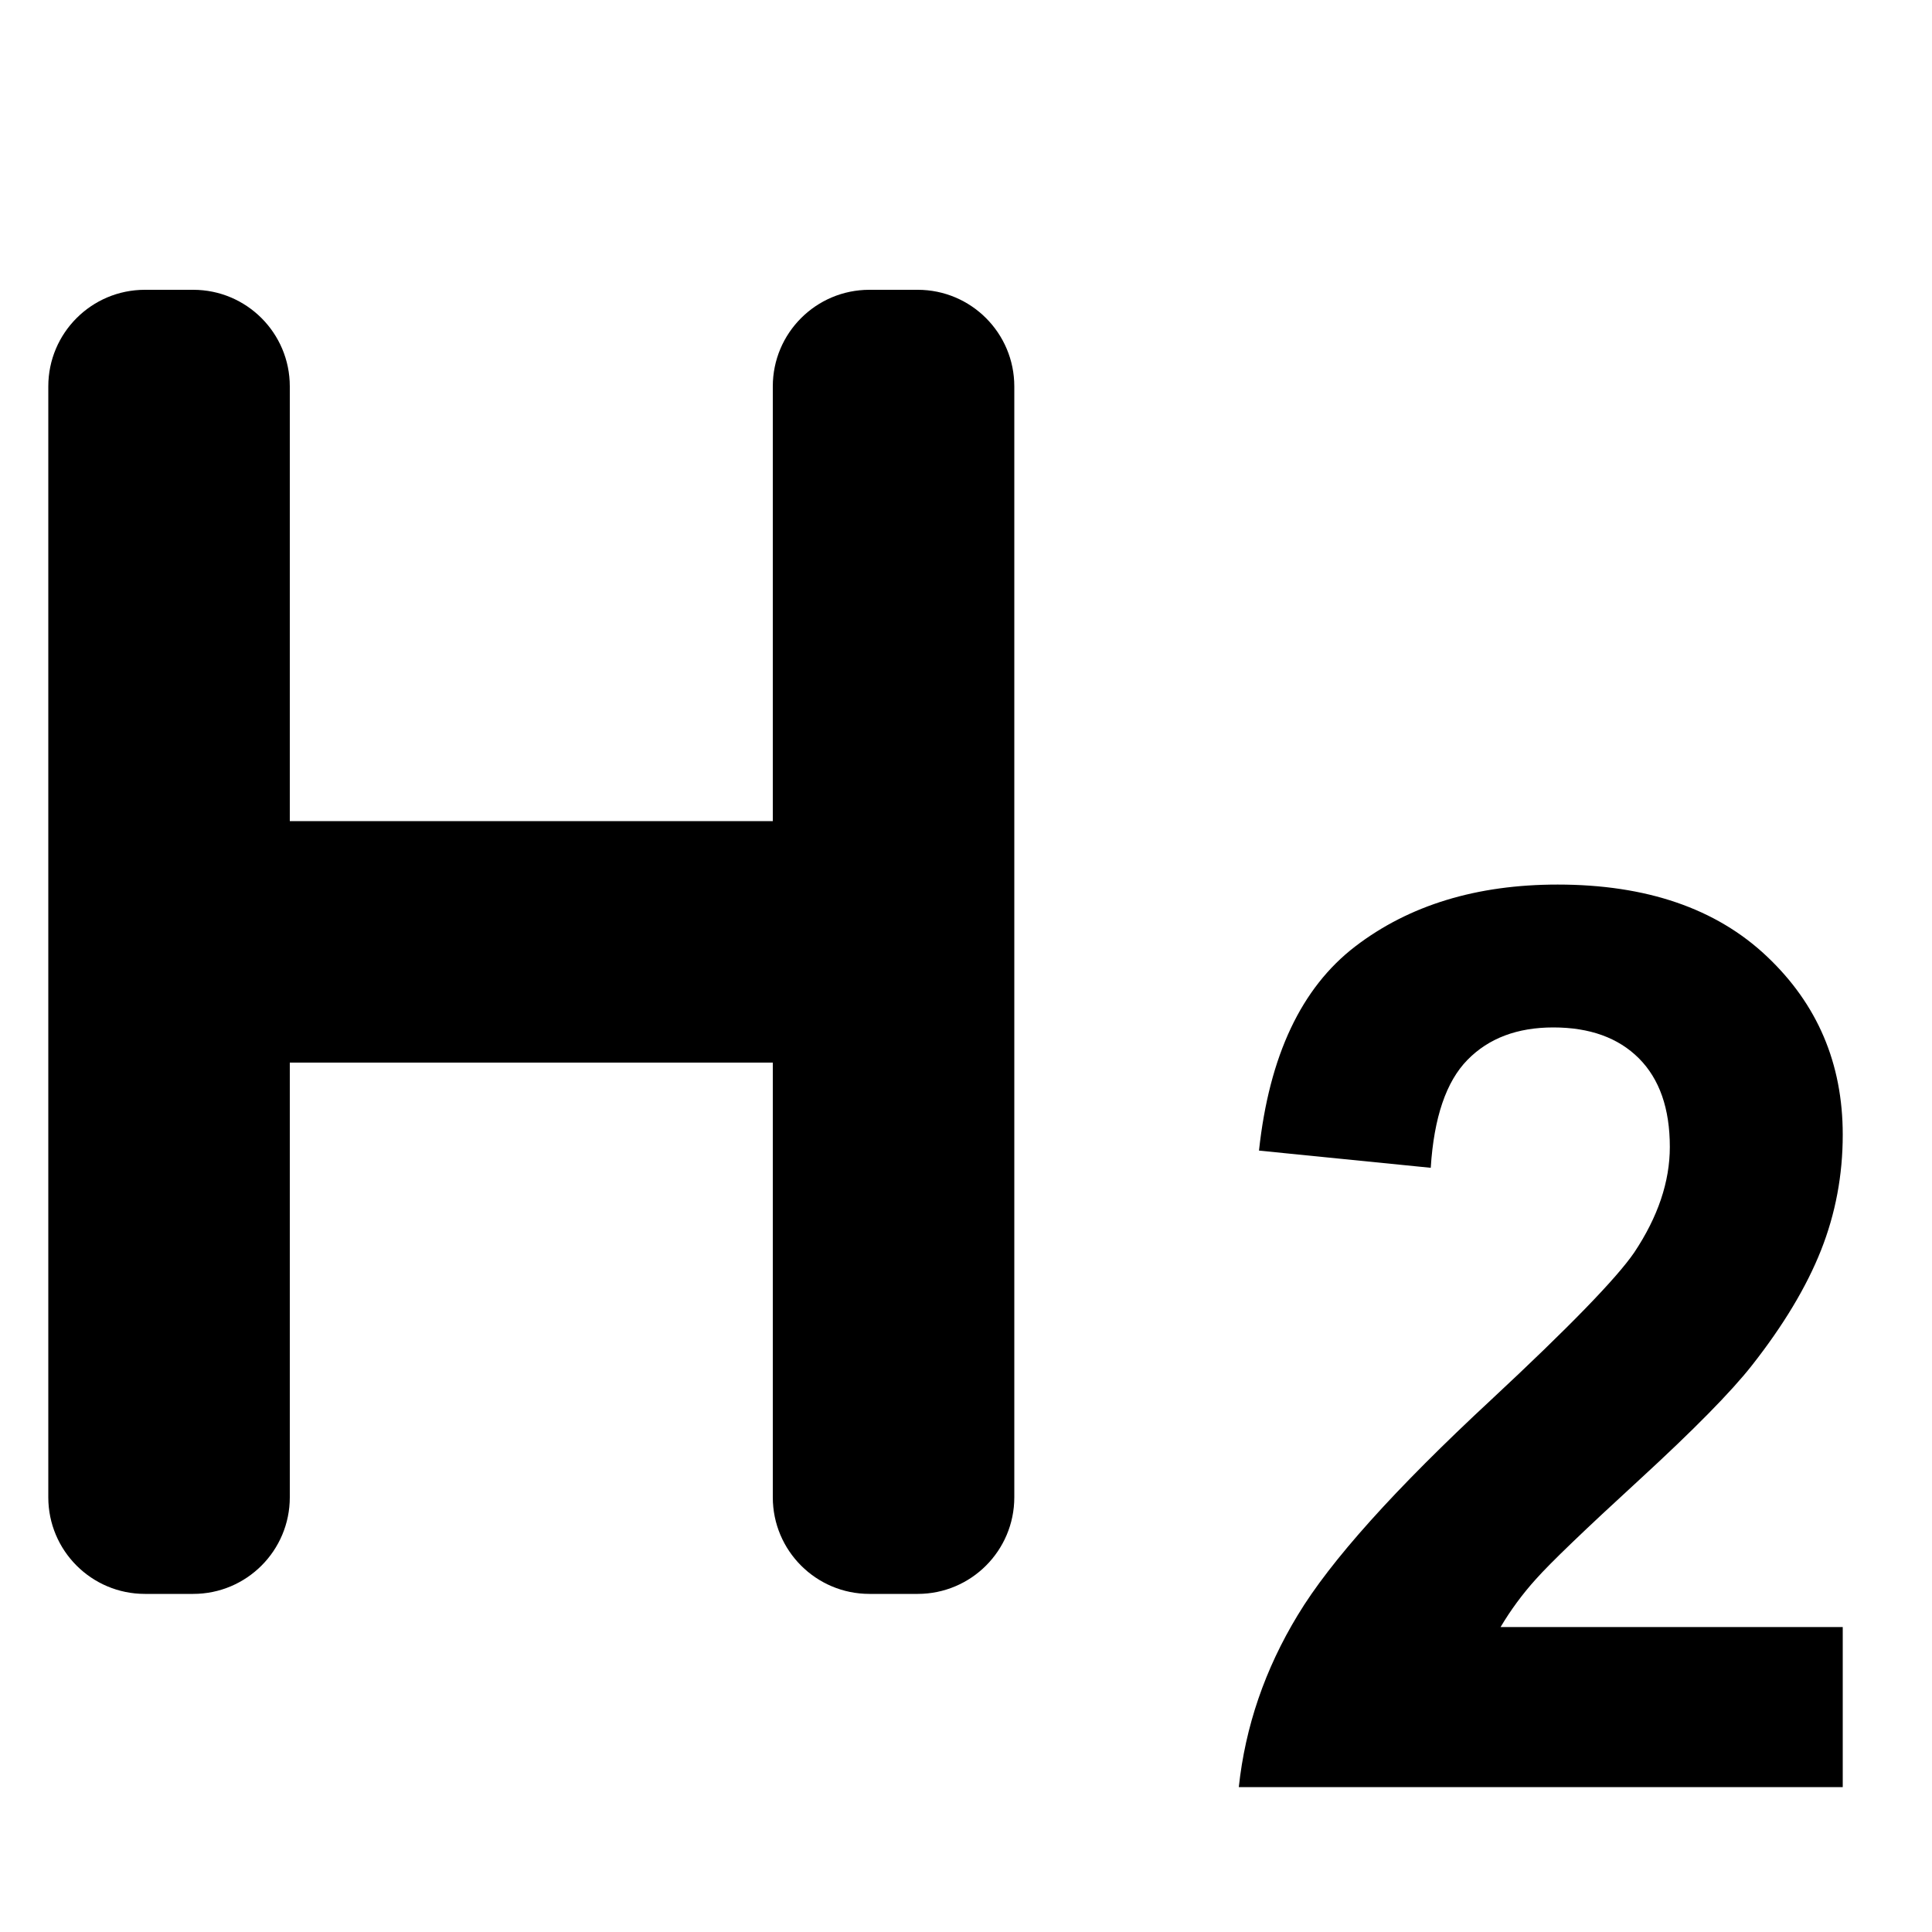
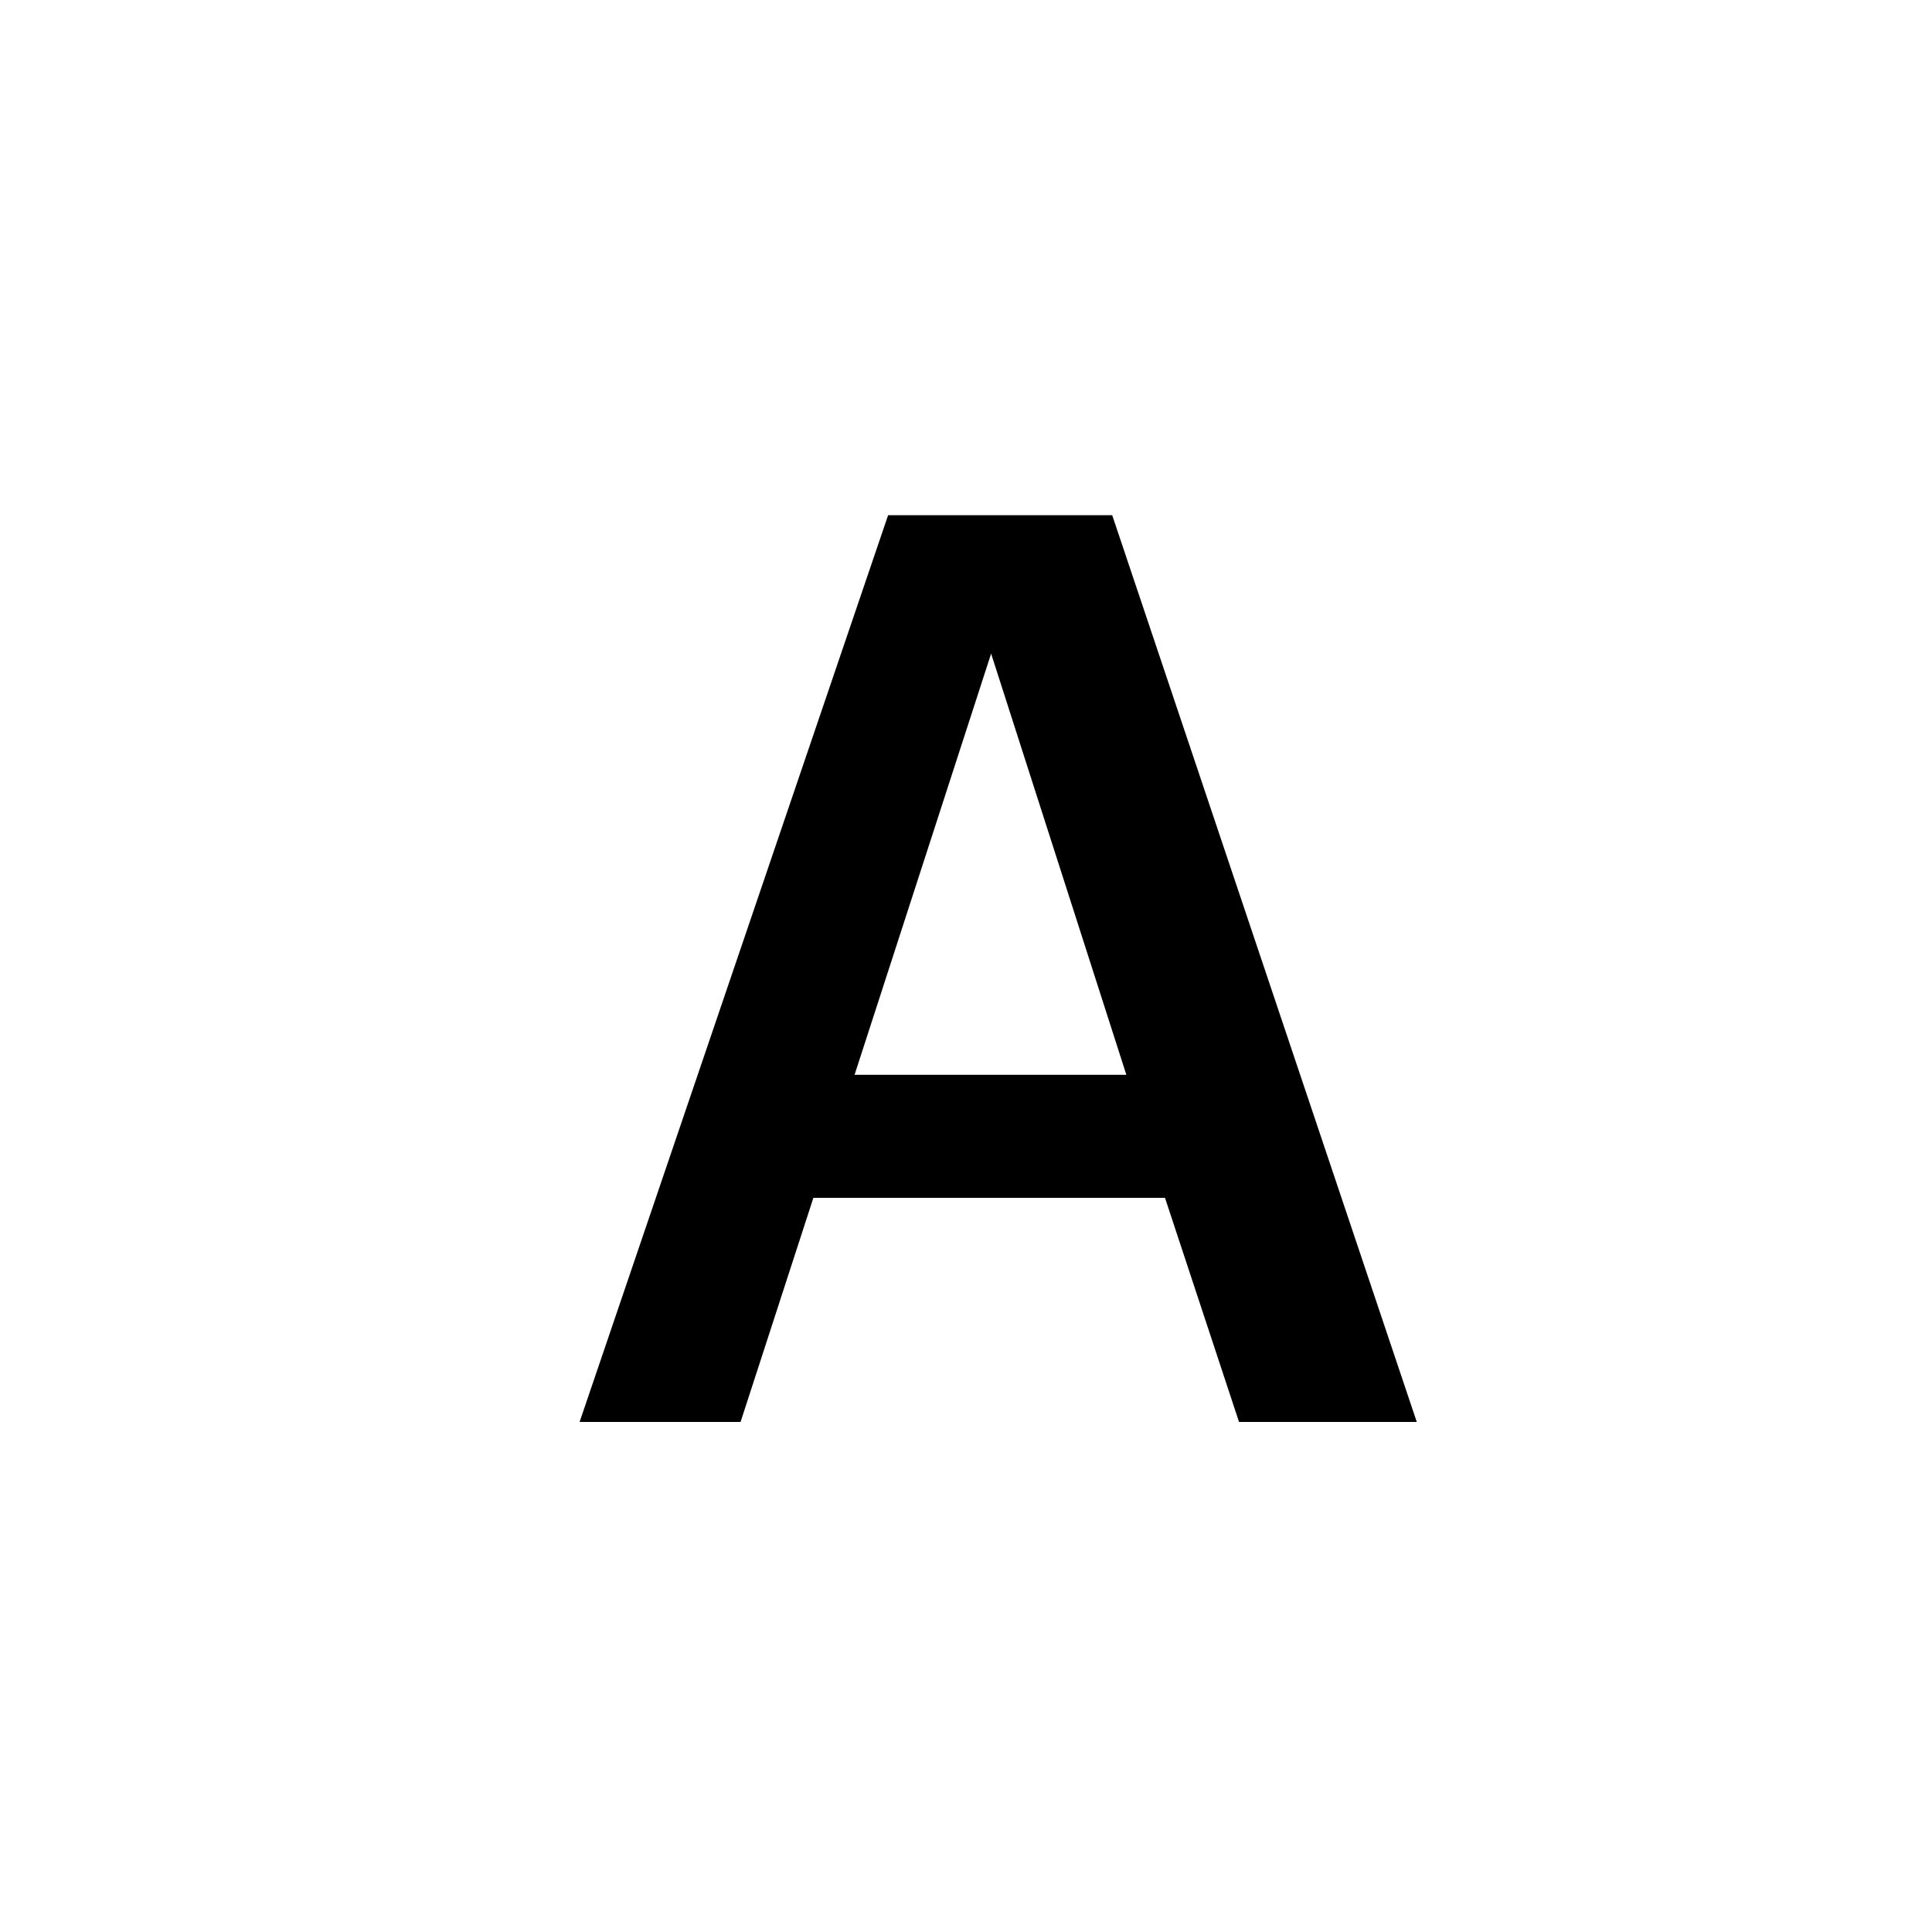
- <svg xmlns="http://www.w3.org/2000/svg" viewBox="0 0 20 20">
-   <path d="M3 8.5h5V4a1 1 0 0 1 1-1h.5a1 1 0 0 1 1 1v11.5a1 1 0 0 1-1 1H9a1 1 0 0 1-1-1V11H3v4.5a1 1 0 0 1-1 1h-.5a1 1 0 0 1-1-1V4a1 1 0 0 1 1-1H2a1 1 0 0 1 1 1v4.5zm16.076 8.343V18.5h-6.252c.067-.626.27-1.22.61-1.78.338-.561 1.006-1.305 2.005-2.232.804-.749 1.297-1.257 1.479-1.523.245-.368.368-.732.368-1.092 0-.398-.107-.703-.32-.917-.214-.214-.51-.32-.886-.32-.372 0-.669.111-.889.336-.22.224-.347.596-.38 1.117l-1.778-.178c.106-.982.438-1.686.997-2.114.558-.427 1.257-.64 2.095-.64.918 0 1.64.247 2.164.742.525.495.787 1.11.787 1.847 0 .419-.075.818-.225 1.197-.15.378-.388.775-.714 1.19-.216.275-.605.67-1.168 1.187-.563.516-.92.859-1.07 1.028a3.11 3.11 0 0 0-.365.495h3.542z" />
+ <svg xmlns="http://www.w3.org/2000/svg" width="25" height="25" viewBox="0 0 25 25">
+   <path fill-rule="evenodd" clip-rule="evenodd" d="M14.392 6.667H11.492L7.5 18.4H9.583L10.525 15.5H12.8H15.075L16.033 18.4H18.333L14.392 6.667ZM11.058 13.908L12.825 8.458L14.575 13.908H11.058Z" />
</svg>
